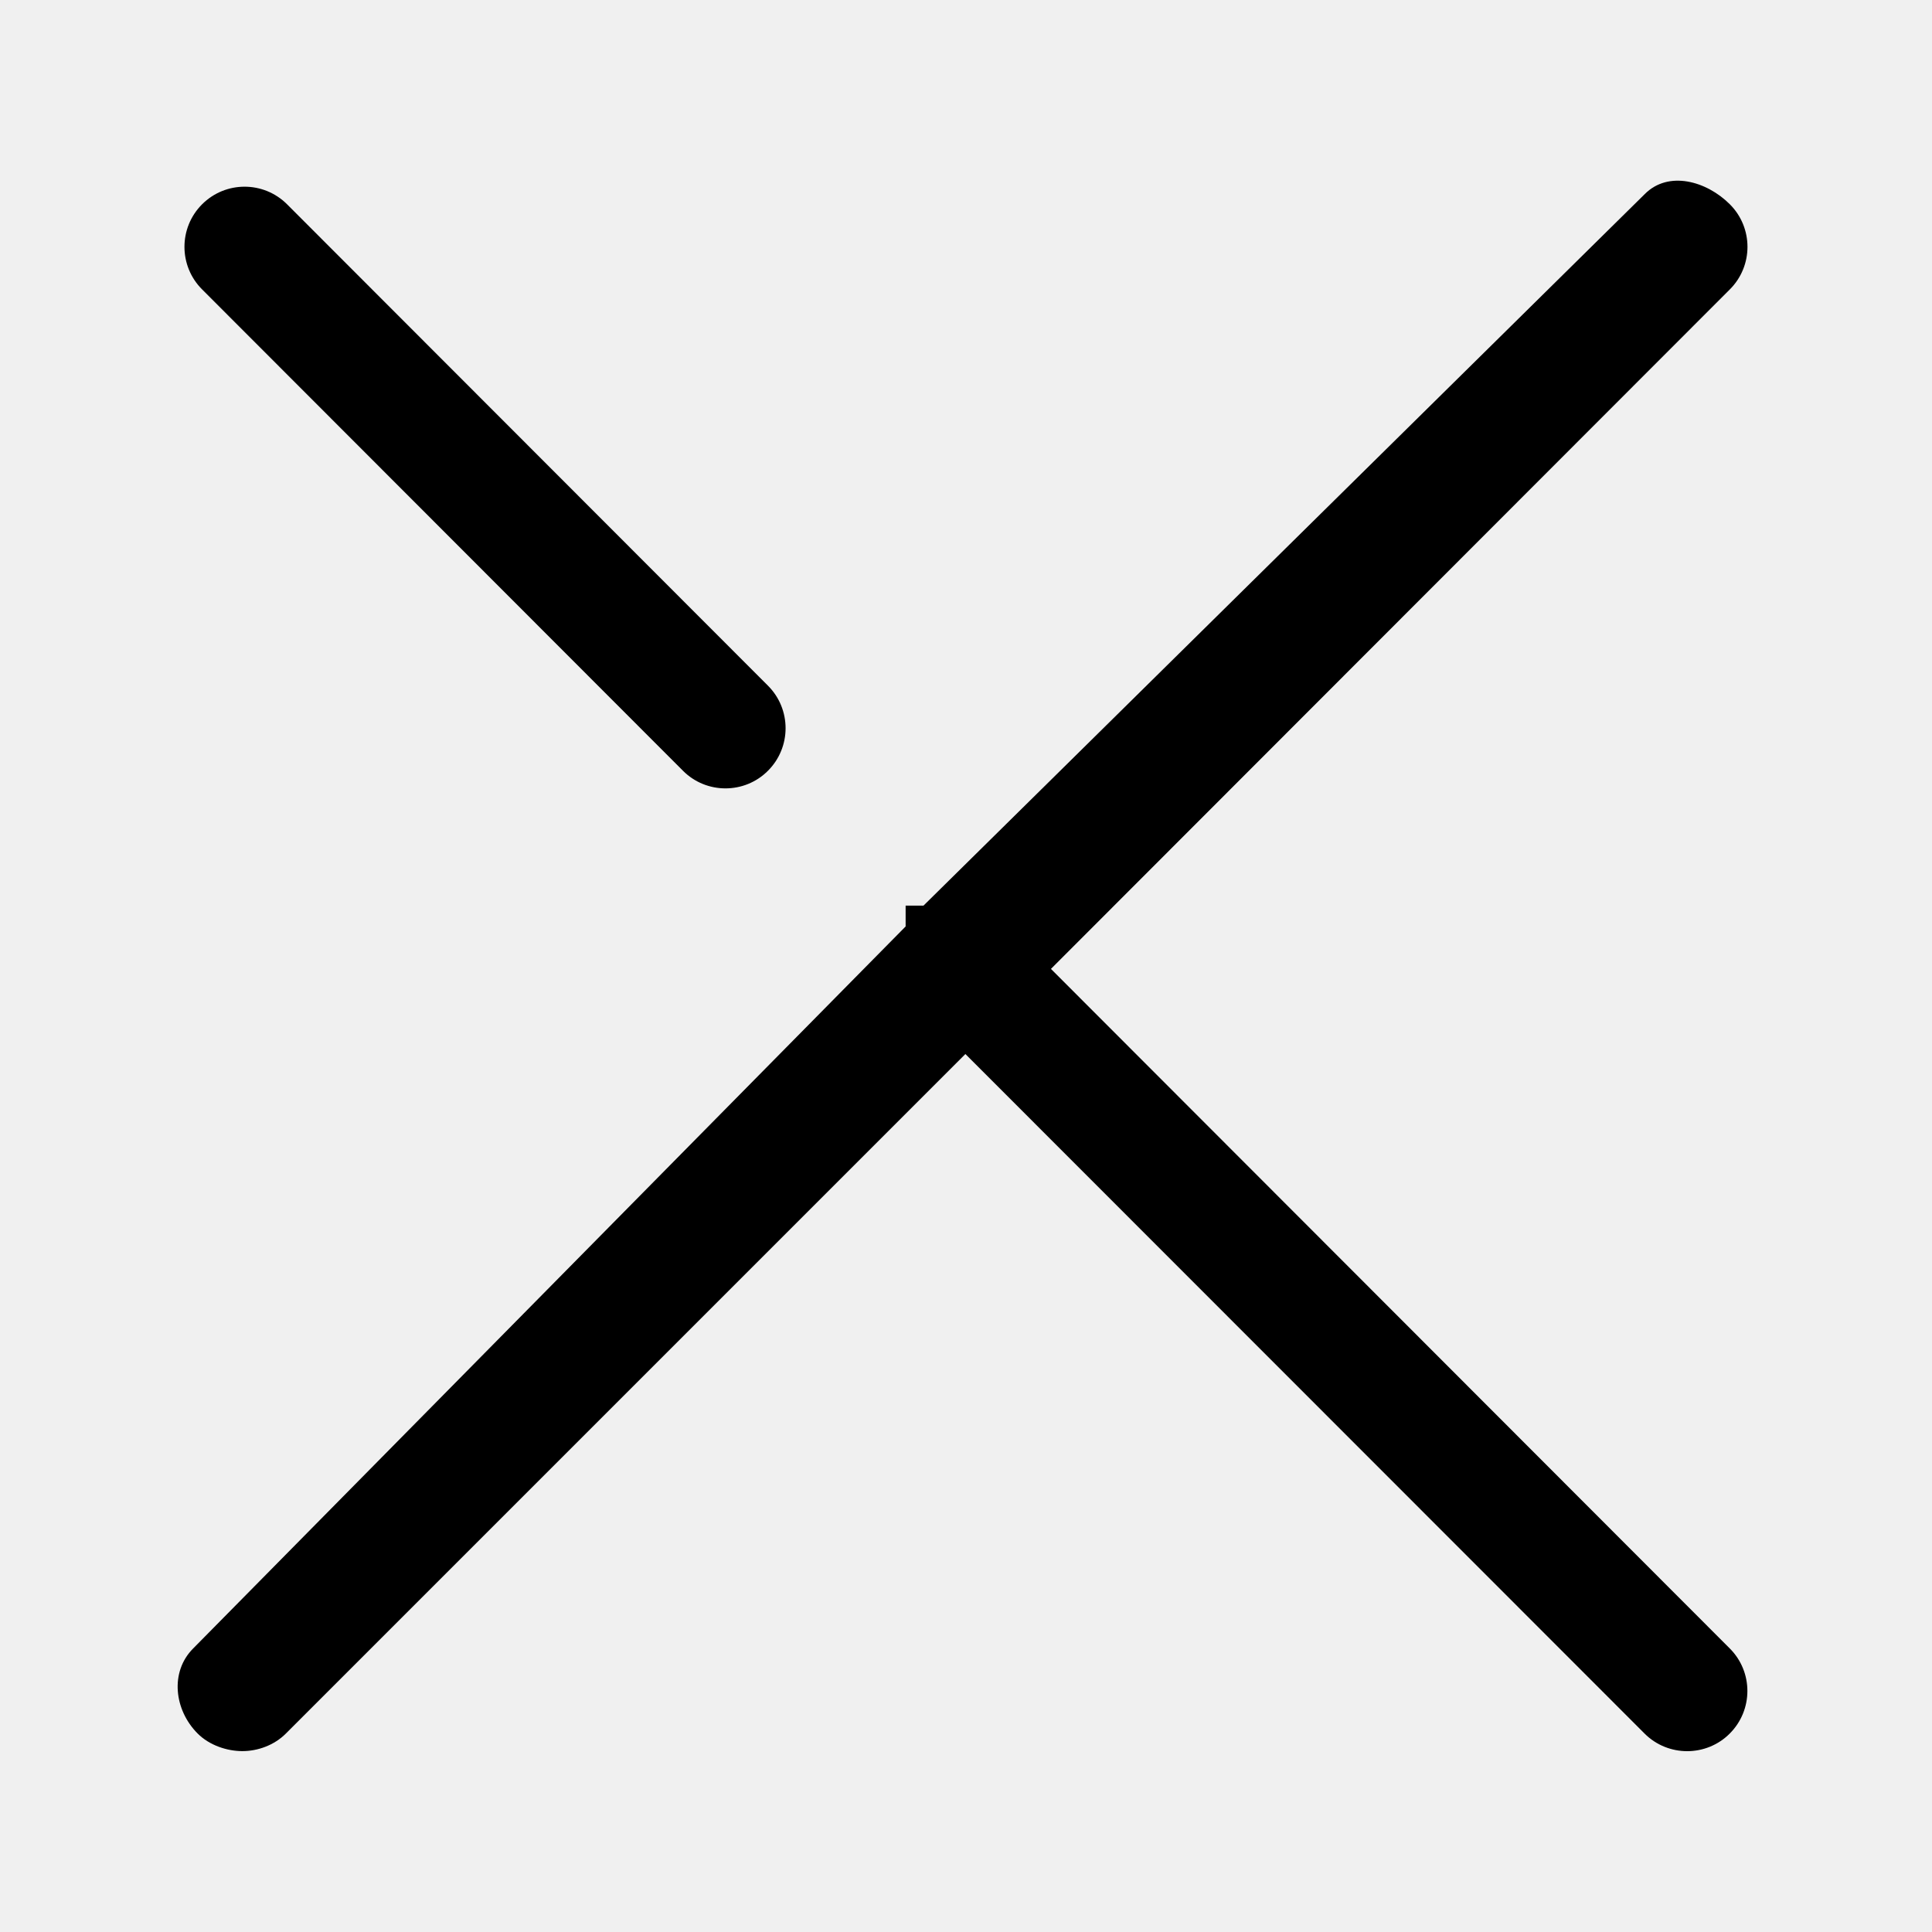
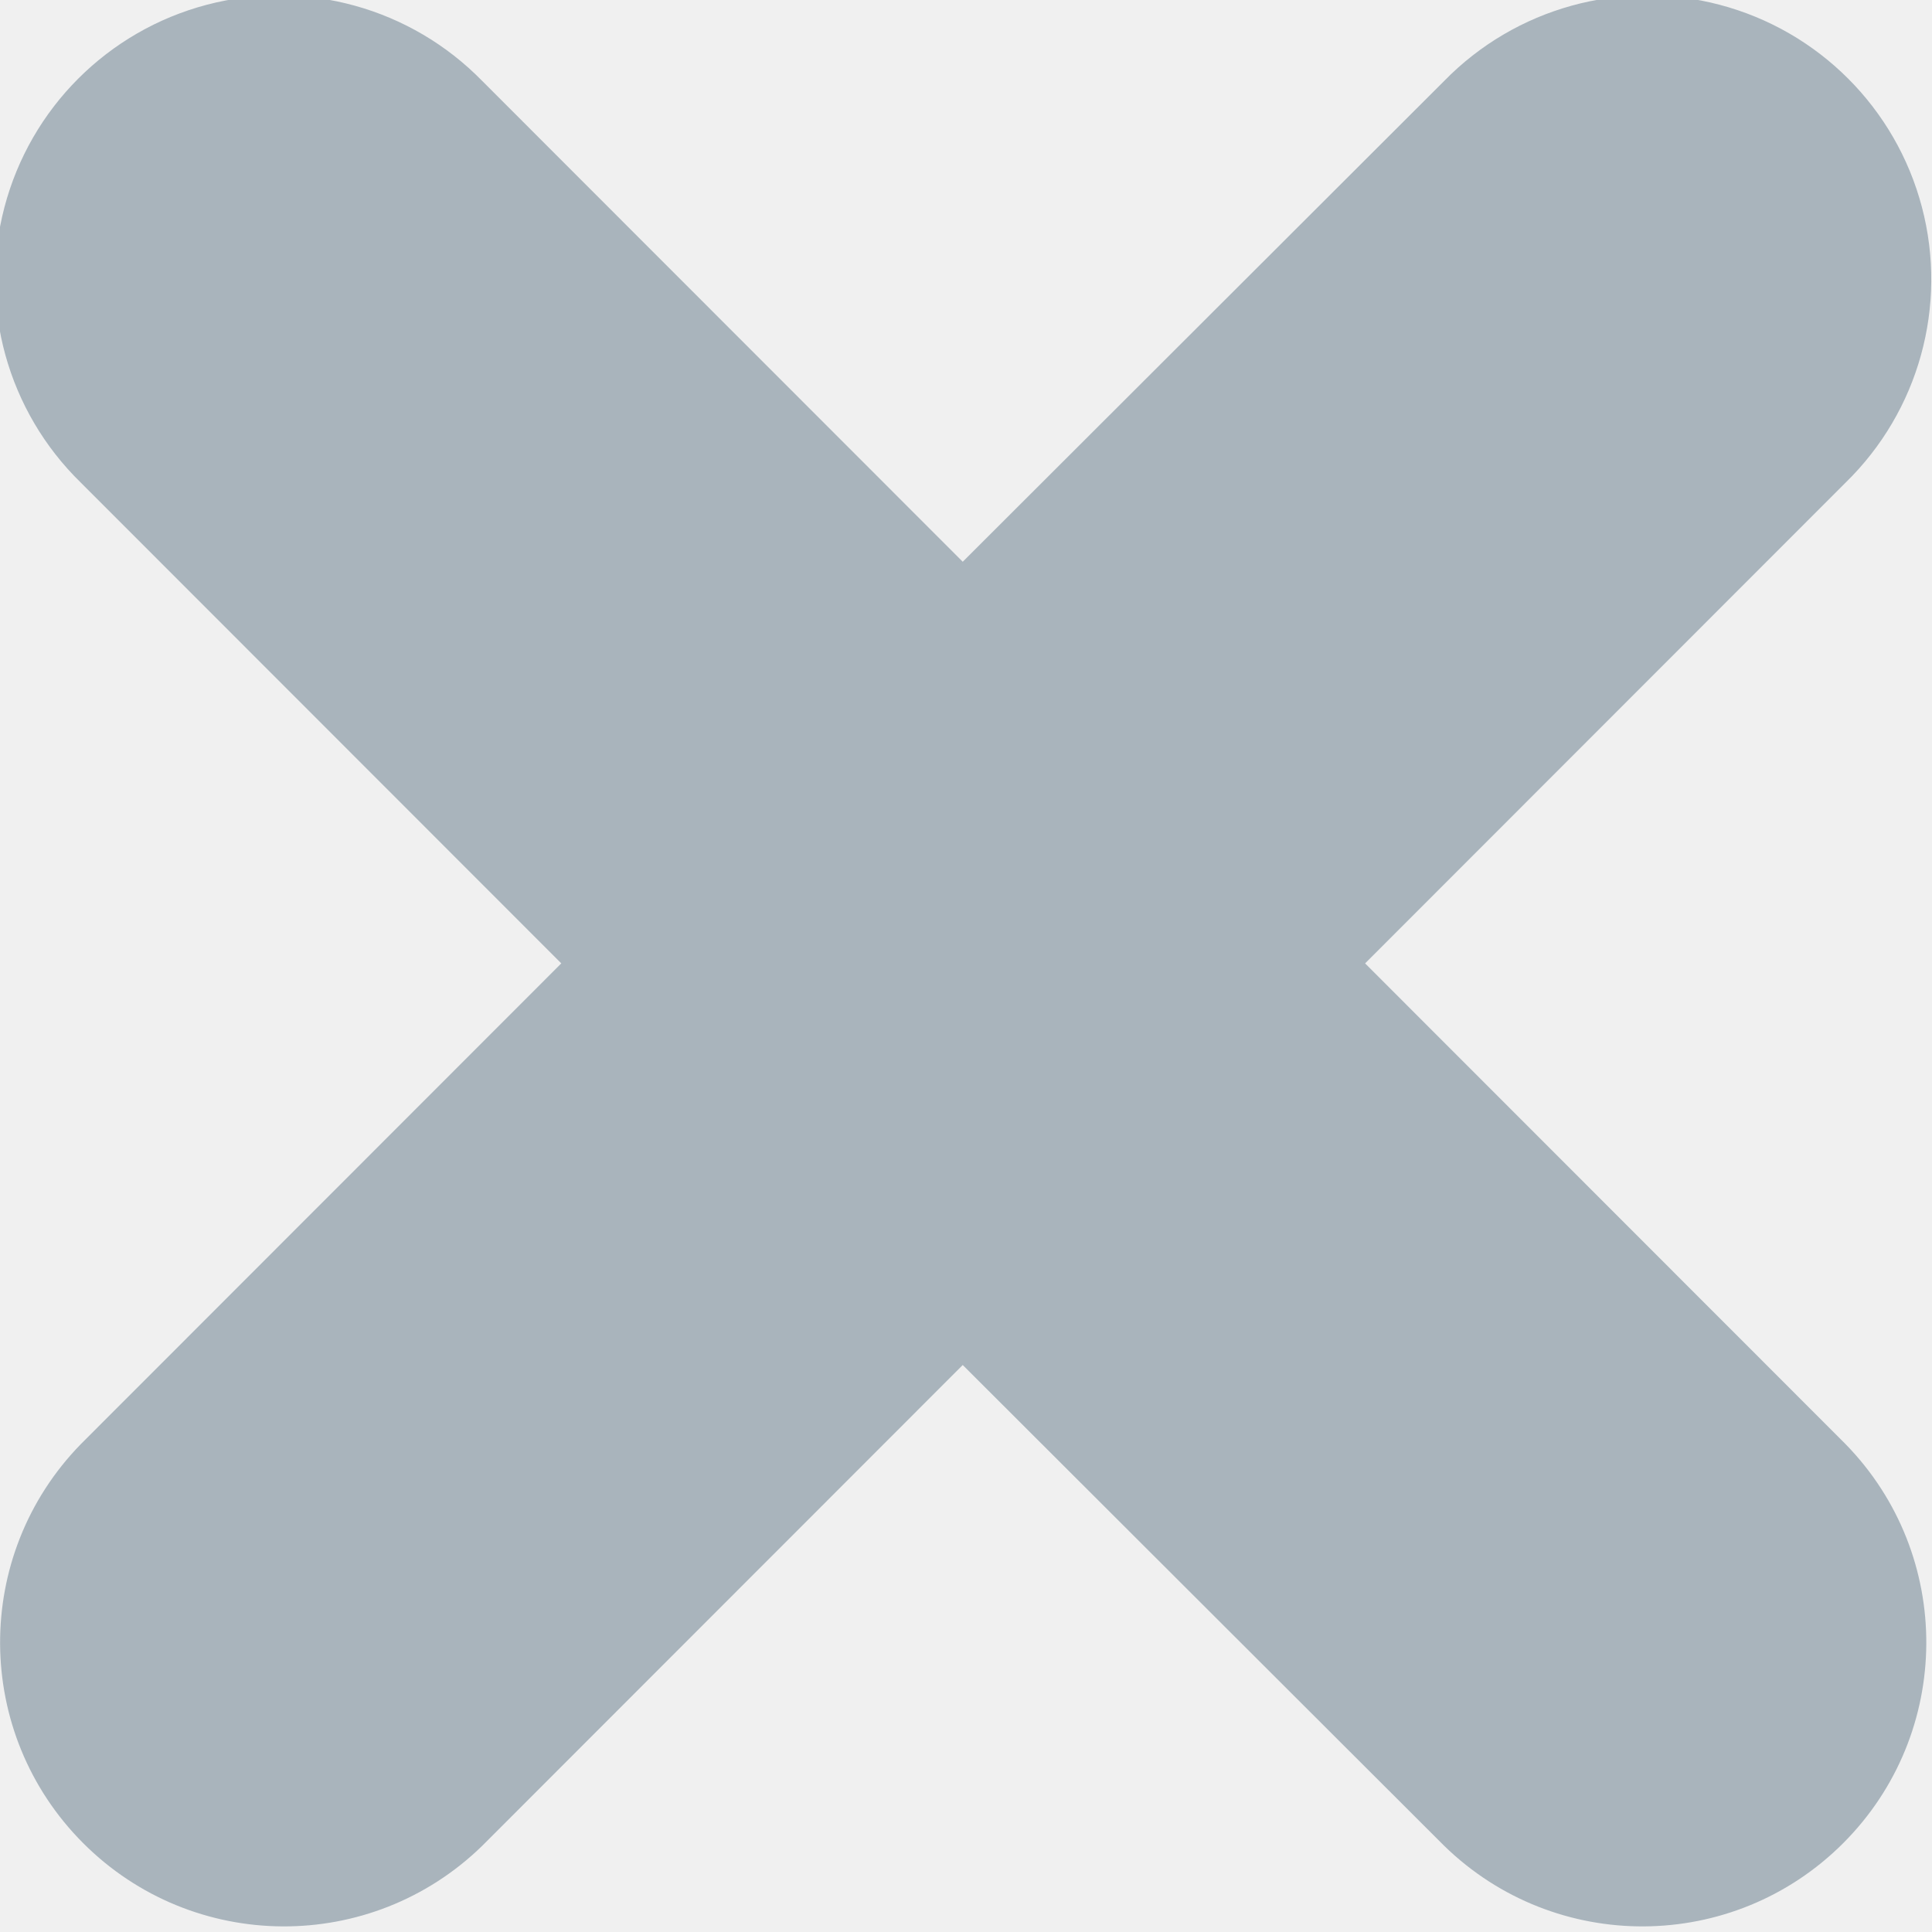
- <svg xmlns="http://www.w3.org/2000/svg" enable-background="new 0 0 32 32" height="32px" id="Layer_1" version="1.1" viewBox="0 0 32 32" width="32px" xml:space="preserve">
-   <g>
-     <polyline fill="none" points="  649,137.999 675,137.999 675,155.999 661,155.999 " stroke="#FFFFFF" stroke-linecap="round" stroke-linejoin="round" stroke-miterlimit="10" stroke-width="2" />
-     <polyline fill="none" points="  653,155.999 649,155.999 649,141.999 " stroke="#FFFFFF" stroke-linecap="round" stroke-linejoin="round" stroke-miterlimit="10" stroke-width="2" />
-     <polyline fill="none" points="  661,156 653,162 653,156 " stroke="#FFFFFF" stroke-linecap="round" stroke-linejoin="round" stroke-miterlimit="10" stroke-width="2" />
-   </g>
-   <g>
-     <path d="M11.312,12.766c0.194,0.195,0.449,0.292,0.704,0.292c0.255,0,0.51-0.097,0.704-0.292c0.389-0.389,0.389-1.02,0-1.409  L4.755,3.384c-0.389-0.389-1.019-0.389-1.408,0s-0.389,1.02,0,1.409L11.312,12.766z" />
-     <path d="M17.407,16.048L28.652,4.793c0.389-0.389,0.389-1.02,0-1.409c-0.389-0.389-1.019-0.561-1.408-0.171L15.296,15  c0,0-0.296,0-0.296,0s0,0.345,0,0.345L3.2,27.303c-0.389,0.389-0.315,1.02,0.073,1.409c0.194,0.195,0.486,0.292,0.741,0.292  s0.528-0.097,0.722-0.292L15.99,17.458l11.249,11.255c0.194,0.195,0.452,0.292,0.706,0.292s0.511-0.097,0.705-0.292  c0.389-0.389,0.39-1.02,0.001-1.409L17.407,16.048z" />
-   </g>
+ <svg xmlns="http://www.w3.org/2000/svg" width="21.03" height="21.031" viewBox="0 0 21.03 21.031">
+   <defs>
+     <style>
+       .cls-1 {
+         fill: #798c9a;
+         fill-rule: evenodd;
+         opacity: 0.6;
+       }
+     </style>
+   </defs>
+   <path id="Close" class="cls-1" d="M1481.86,175.487l5.23,5.233a3.091,3.091,0,0,1-4.37,4.372l-5.24-5.233-5.23,5.233a3.091,3.091,0,0,1-4.37-4.372l5.23-5.233-5.23-5.233a3.091,3.091,0,1,1,4.37-4.372l5.23,5.233,5.24-5.233a3.091,3.091,0,1,1,4.37,4.372l-5.23,5.233h0Z" transform="translate(-1467 -165)" />
</svg>
